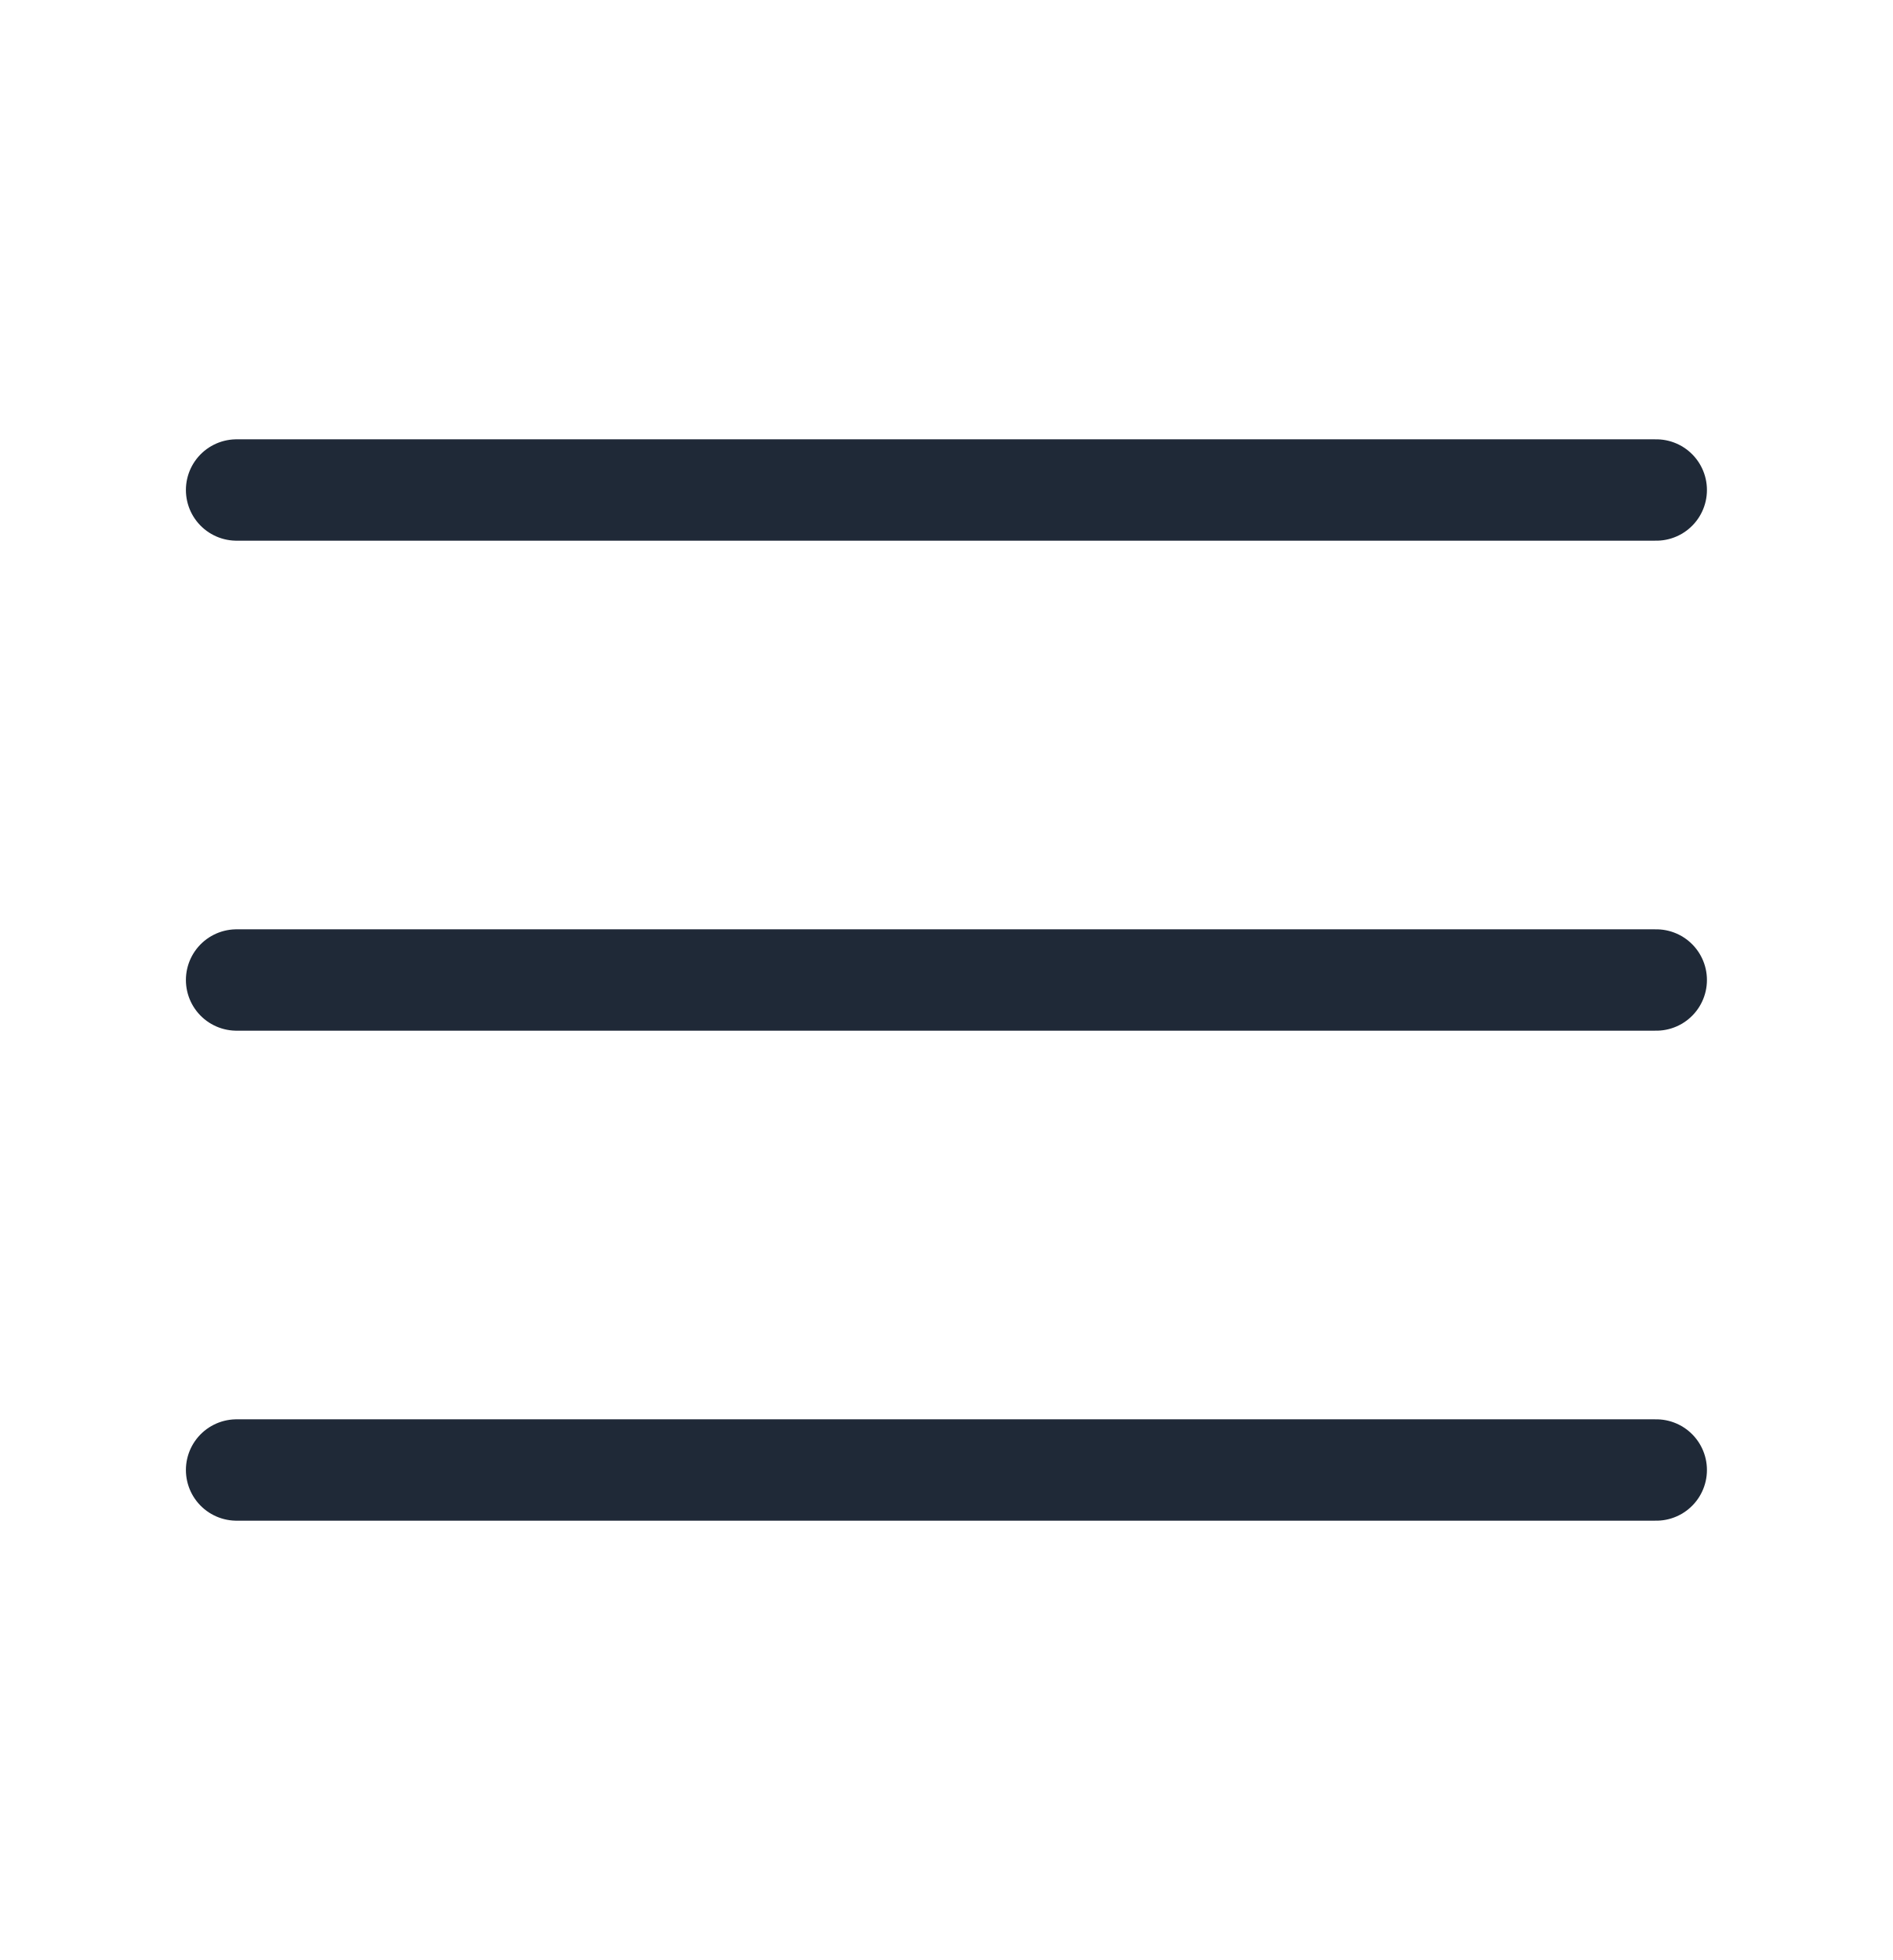
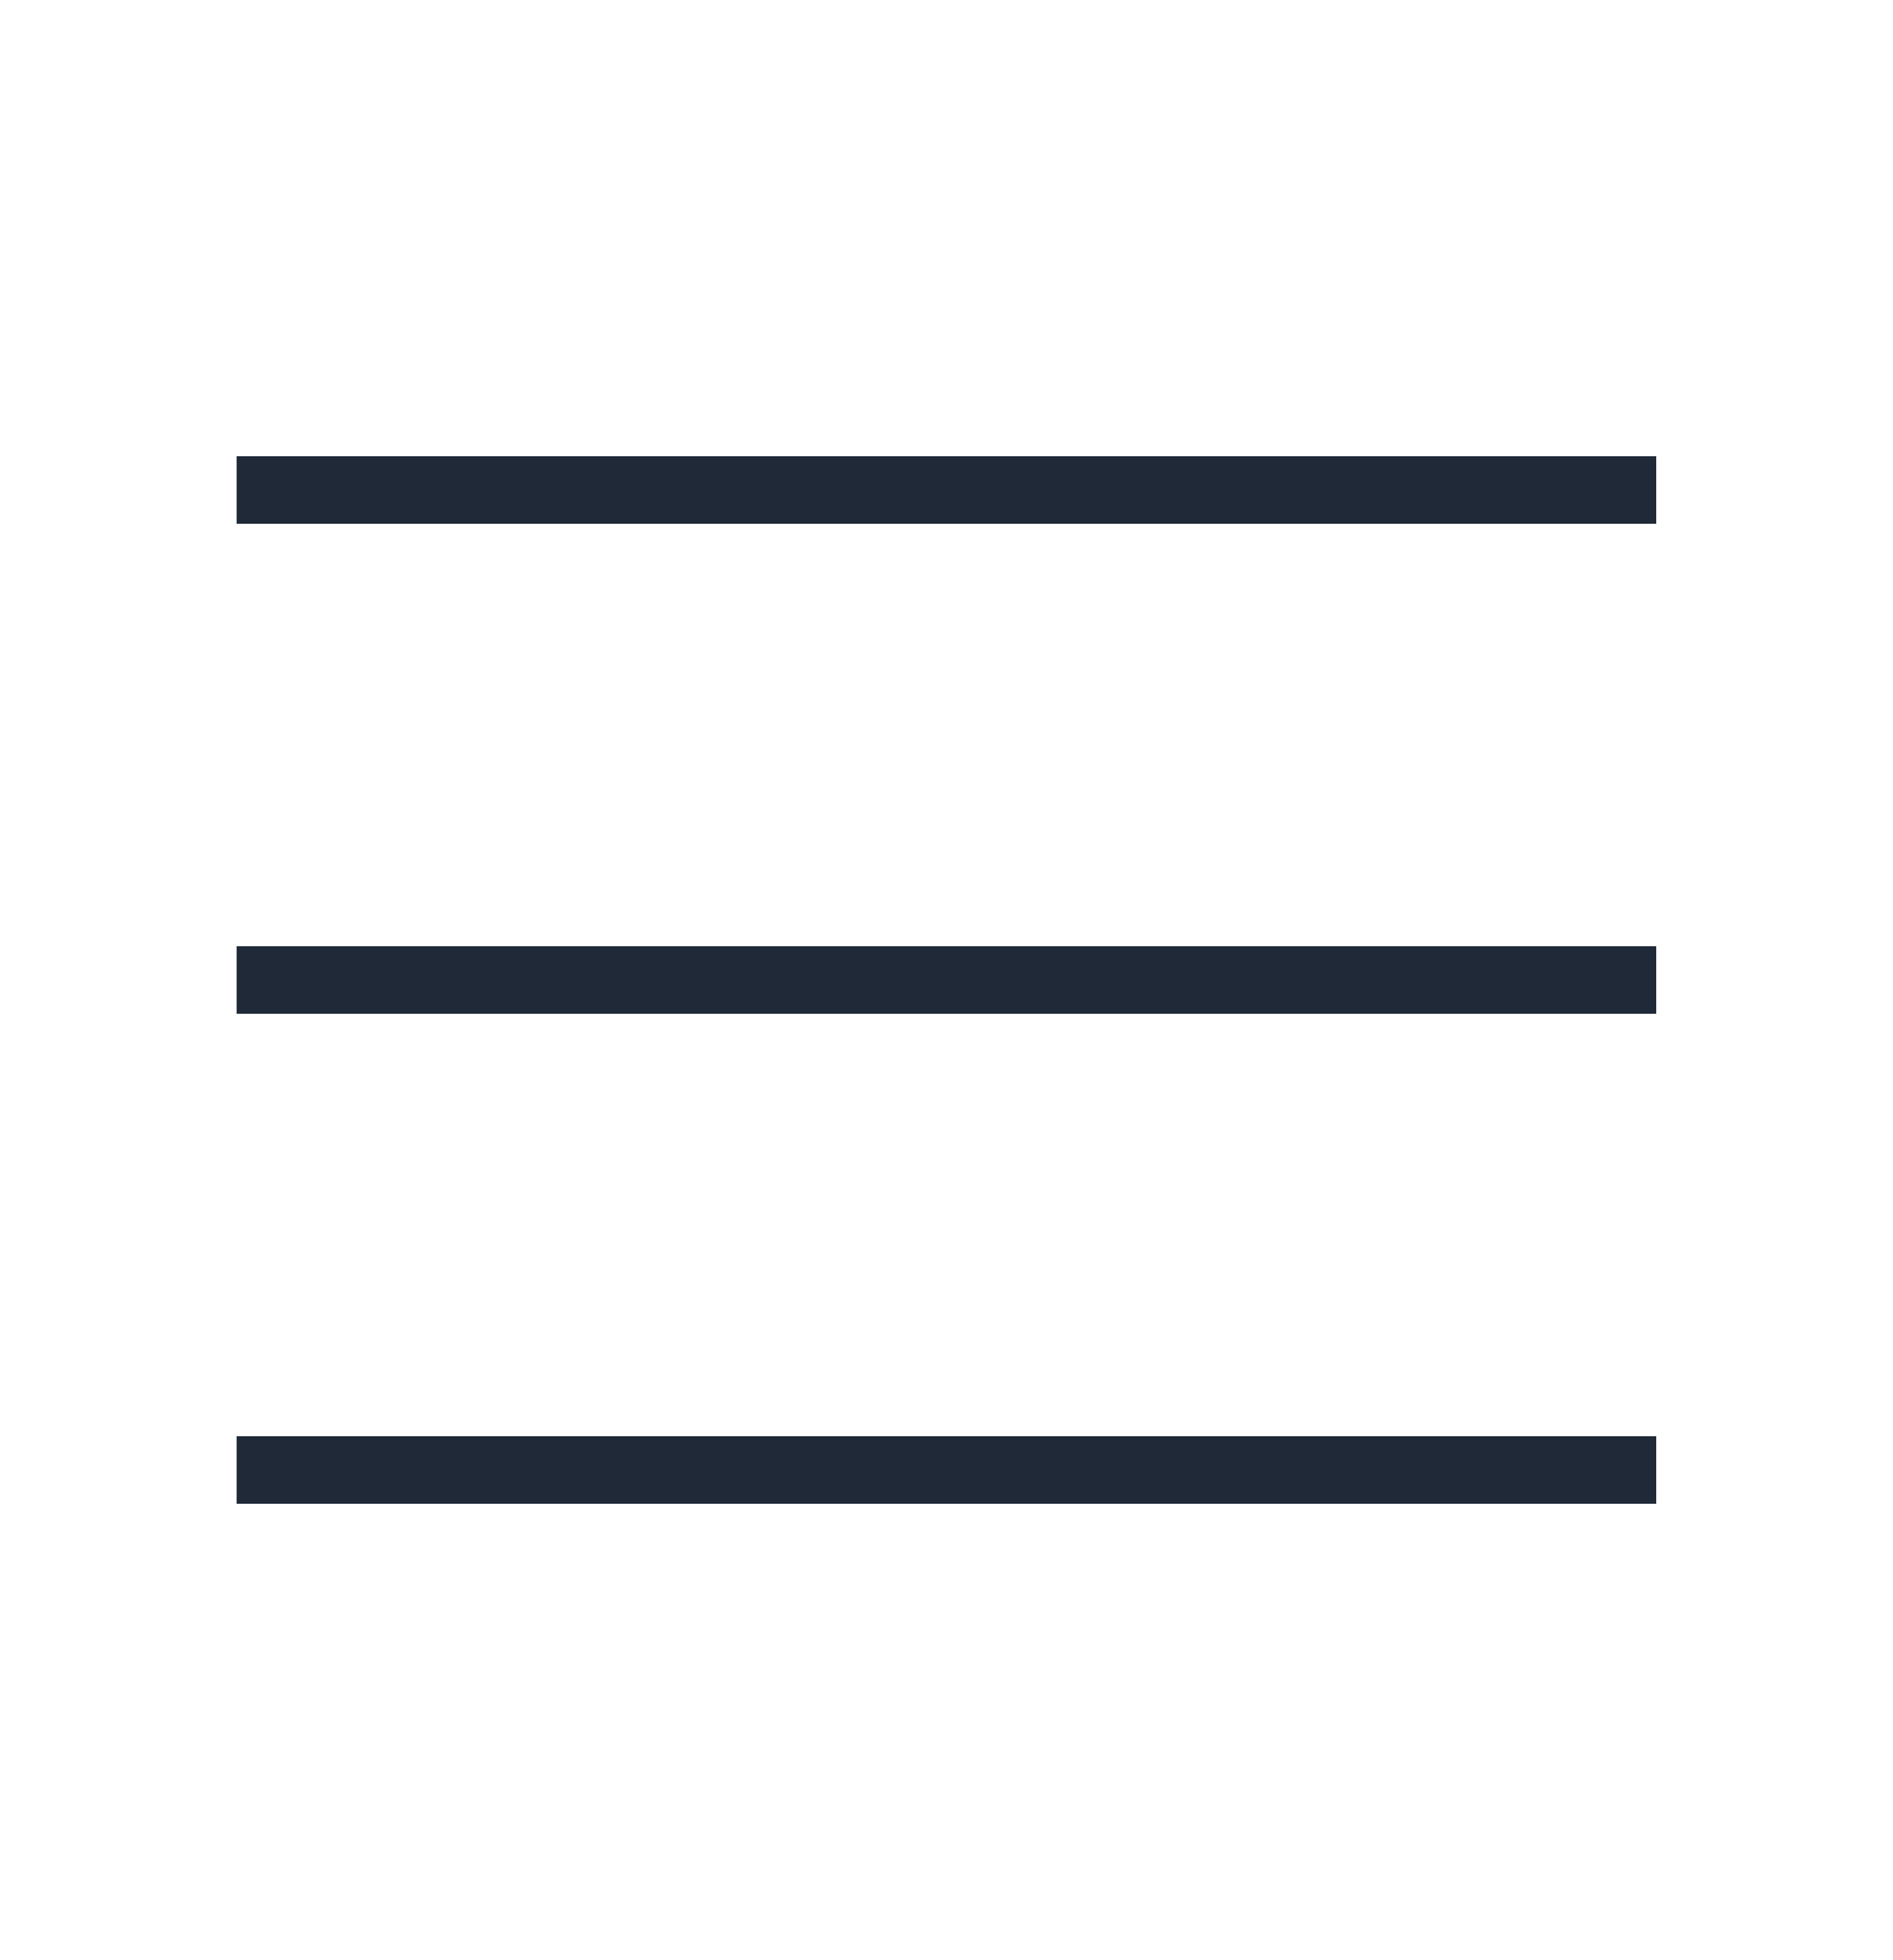
<svg xmlns="http://www.w3.org/2000/svg" width="28" height="29" viewBox="0 0 28 29" fill="none">
-   <path d="M3.5 14.5H24.5M3.5 7.25H24.5M3.5 21.75H24.5" stroke="#1F2937" stroke-width="1.5" stroke-linecap="round" stroke-linejoin="round" />
+   <path d="M3.5 14.5H24.5M3.5 7.25H24.5M3.5 21.75H24.5" stroke="#1F2937" strokeWidth="1.5" strokeLinecap="round" strokeLinejoin="round" />
</svg>
